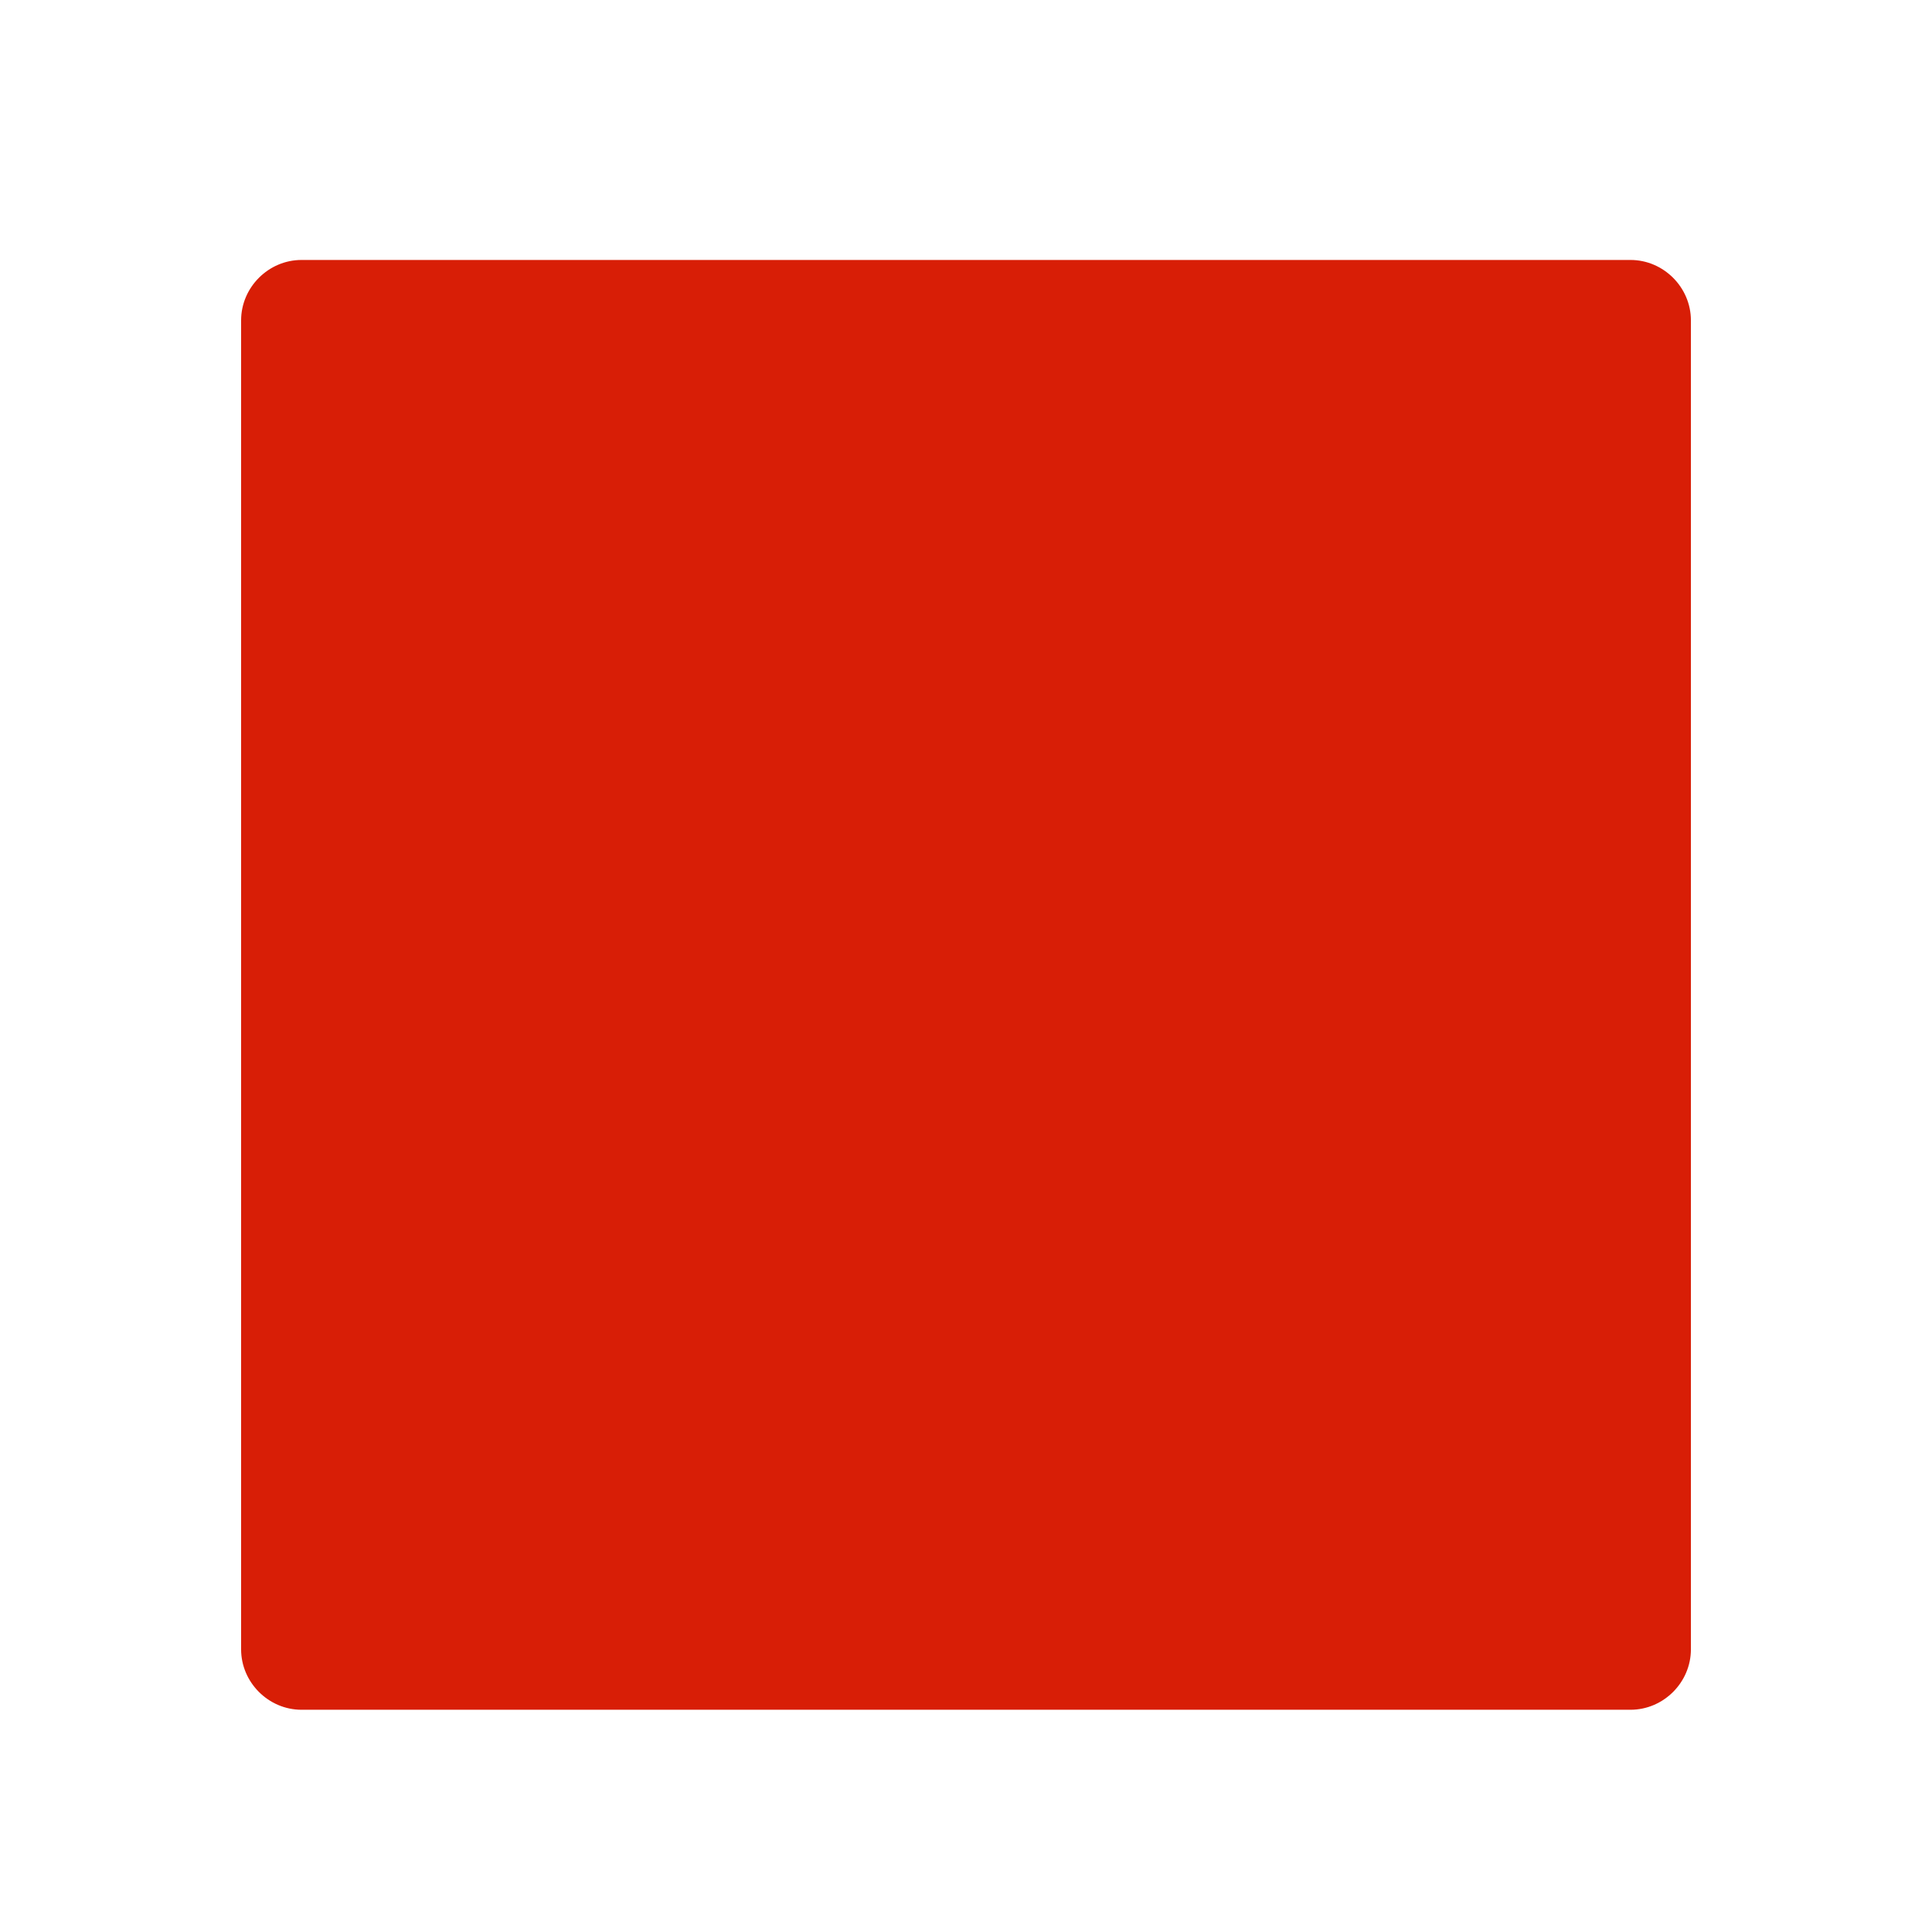
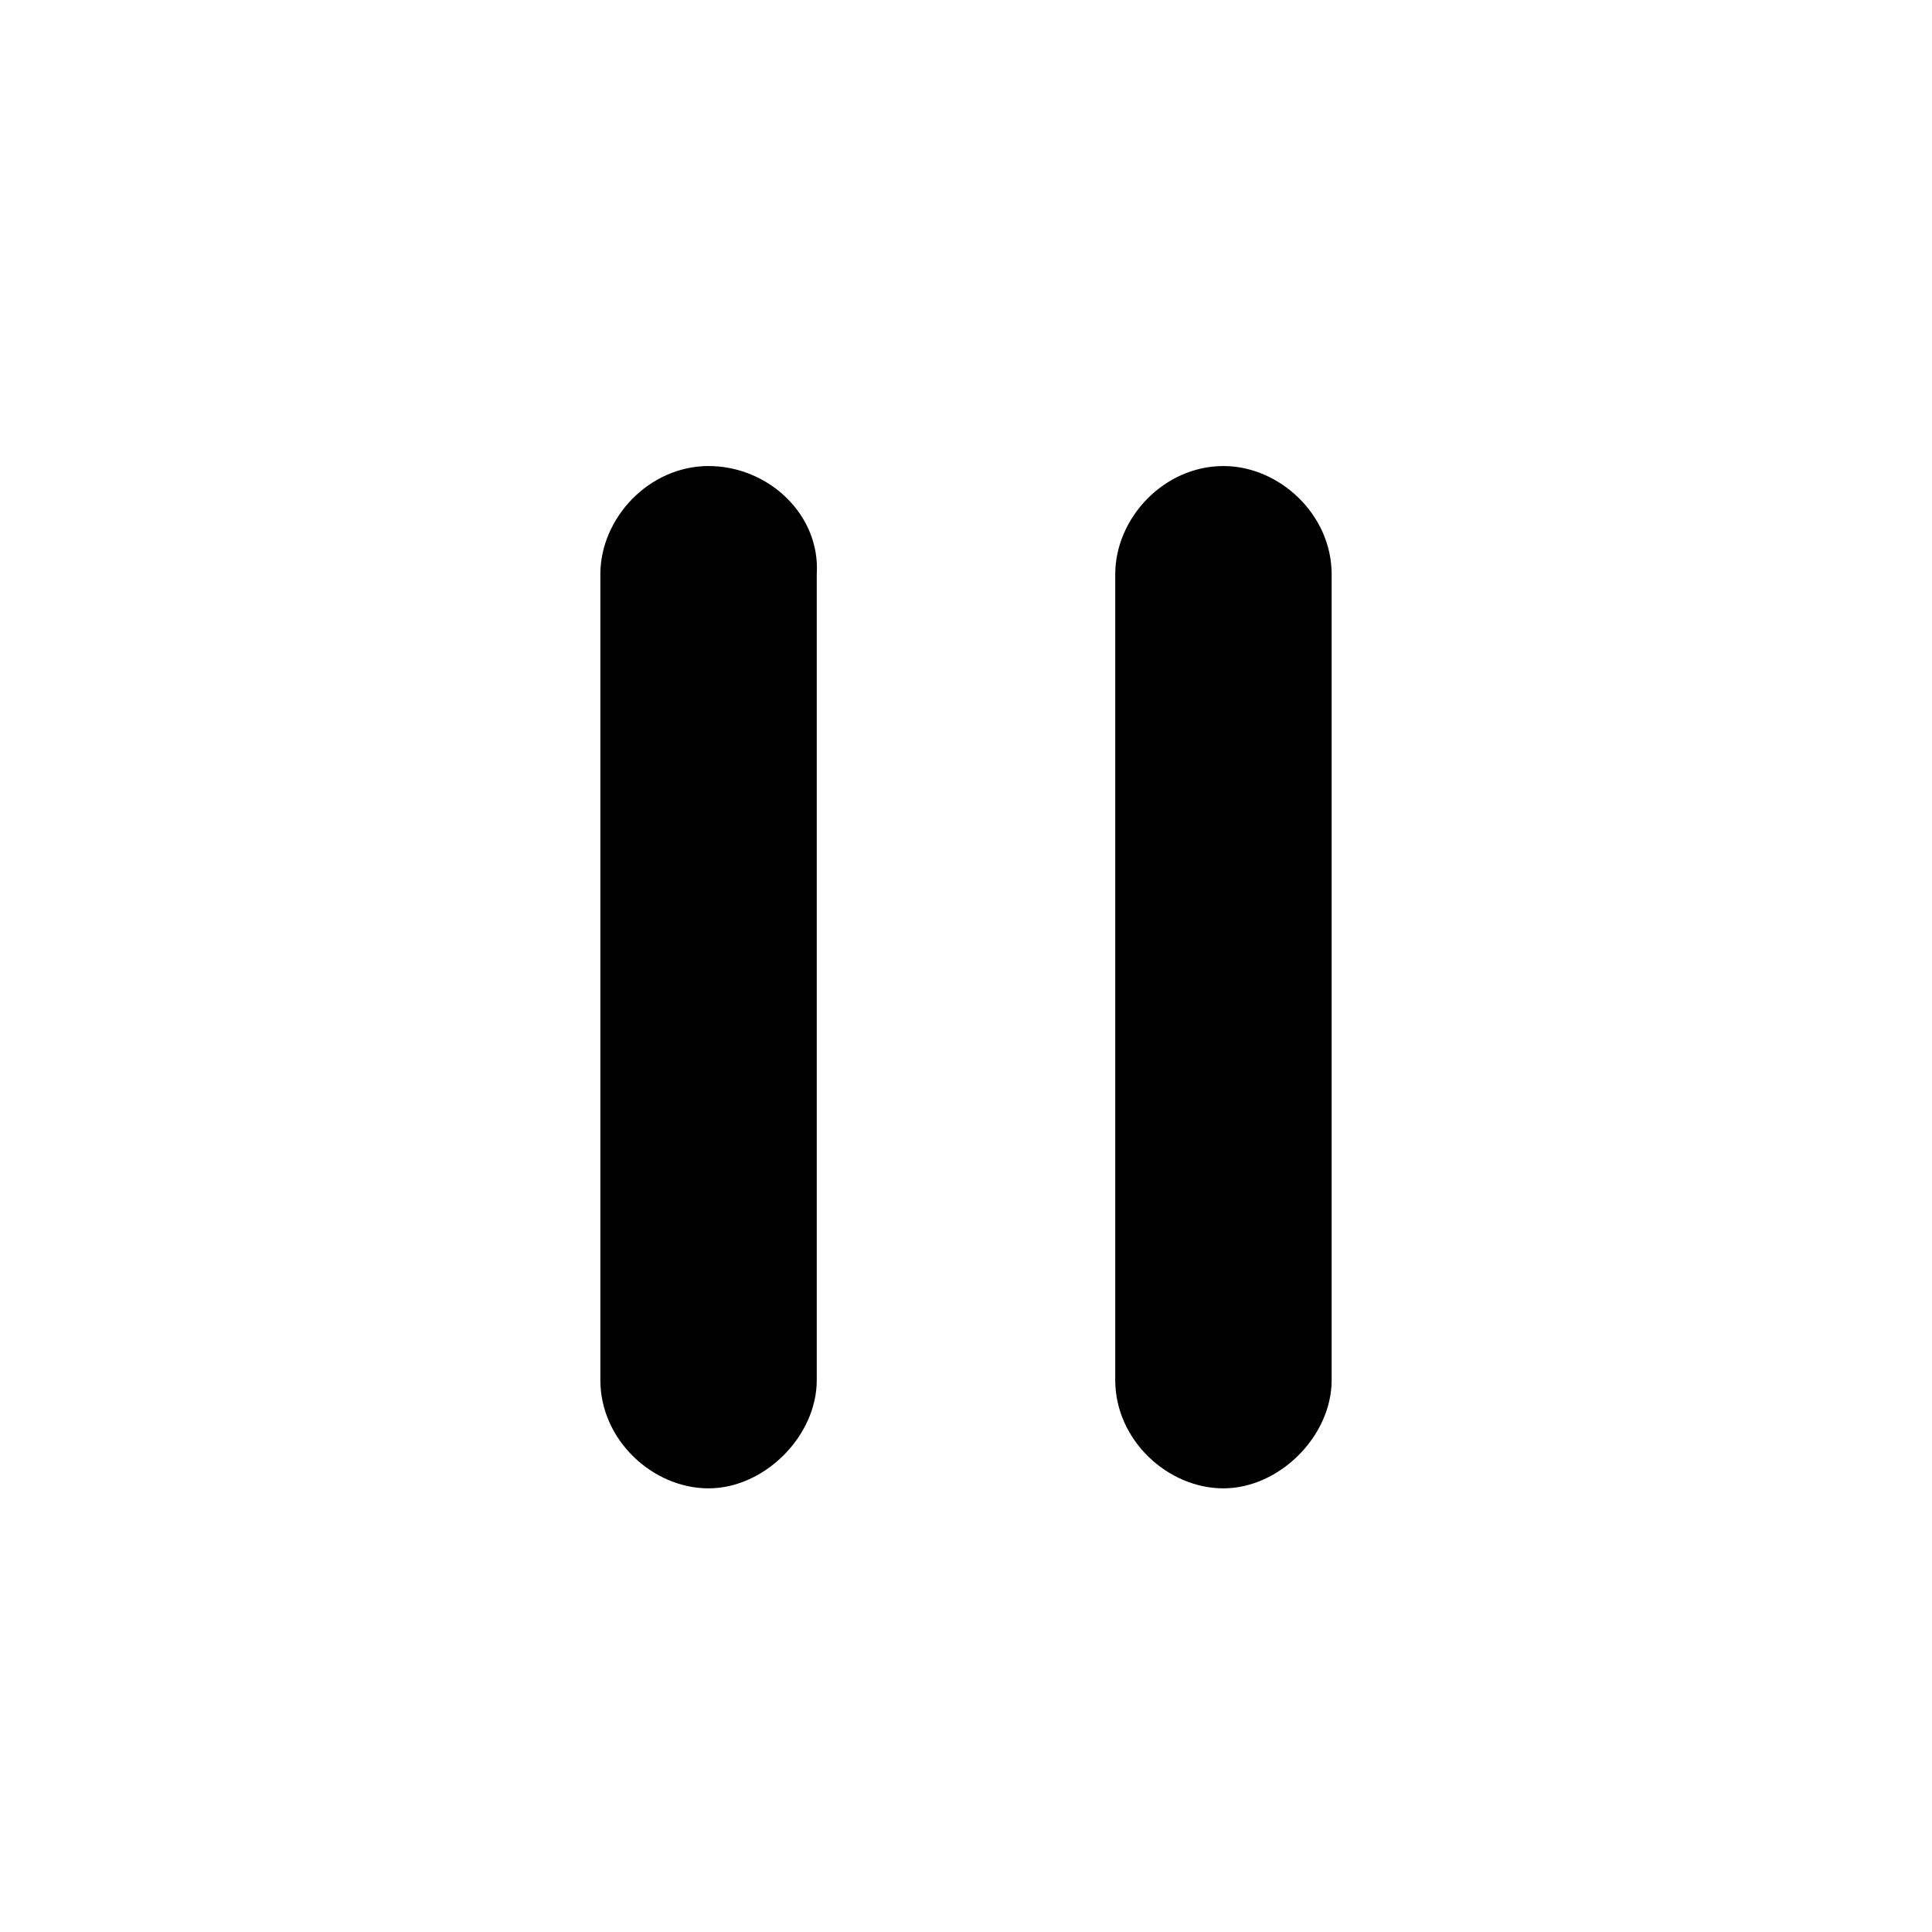
- <svg xmlns="http://www.w3.org/2000/svg" t="1555646405099" class="icon" style="" viewBox="0 0 1024 1024" version="1.1" p-id="9422" width="200" height="200">
+ <svg xmlns="http://www.w3.org/2000/svg" t="1590500067748" class="icon" viewBox="0 0 1024 1024" version="1.1" p-id="2722" width="200" height="200">
  <defs>
    <style type="text/css" />
  </defs>
-   <path d="M896.215 874.19c0 17.51-14.508 32.018-32.018 32.018L159.811 906.208c-17.51 0-32.018-14.508-32.018-32.018L127.793 169.804c0-17.51 14.508-32.018 32.018-32.018l704.386 0c17.51 0 32.018 14.508 32.018 32.018L896.215 874.19z" p-id="9423" fill="#d81e06" />
+   <path d="M648.45 247.01C616.81 247.01 591.102 274.695 591.102 304.358v427.148c0 31.641 27.686 57.349 57.349 57.349s57.349-27.686 57.349-57.349V304.358c0-31.641-27.686-57.349-57.349-57.349z m-272.9 1e-8c-31.641 0-57.349 27.686-57.349 57.349v427.148c0 31.641 27.686 57.349 57.349 57.349s57.349-27.686 57.349-57.349V304.358c1.978-31.641-25.708-57.349-57.349-57.349z" p-id="2723" />
</svg>
